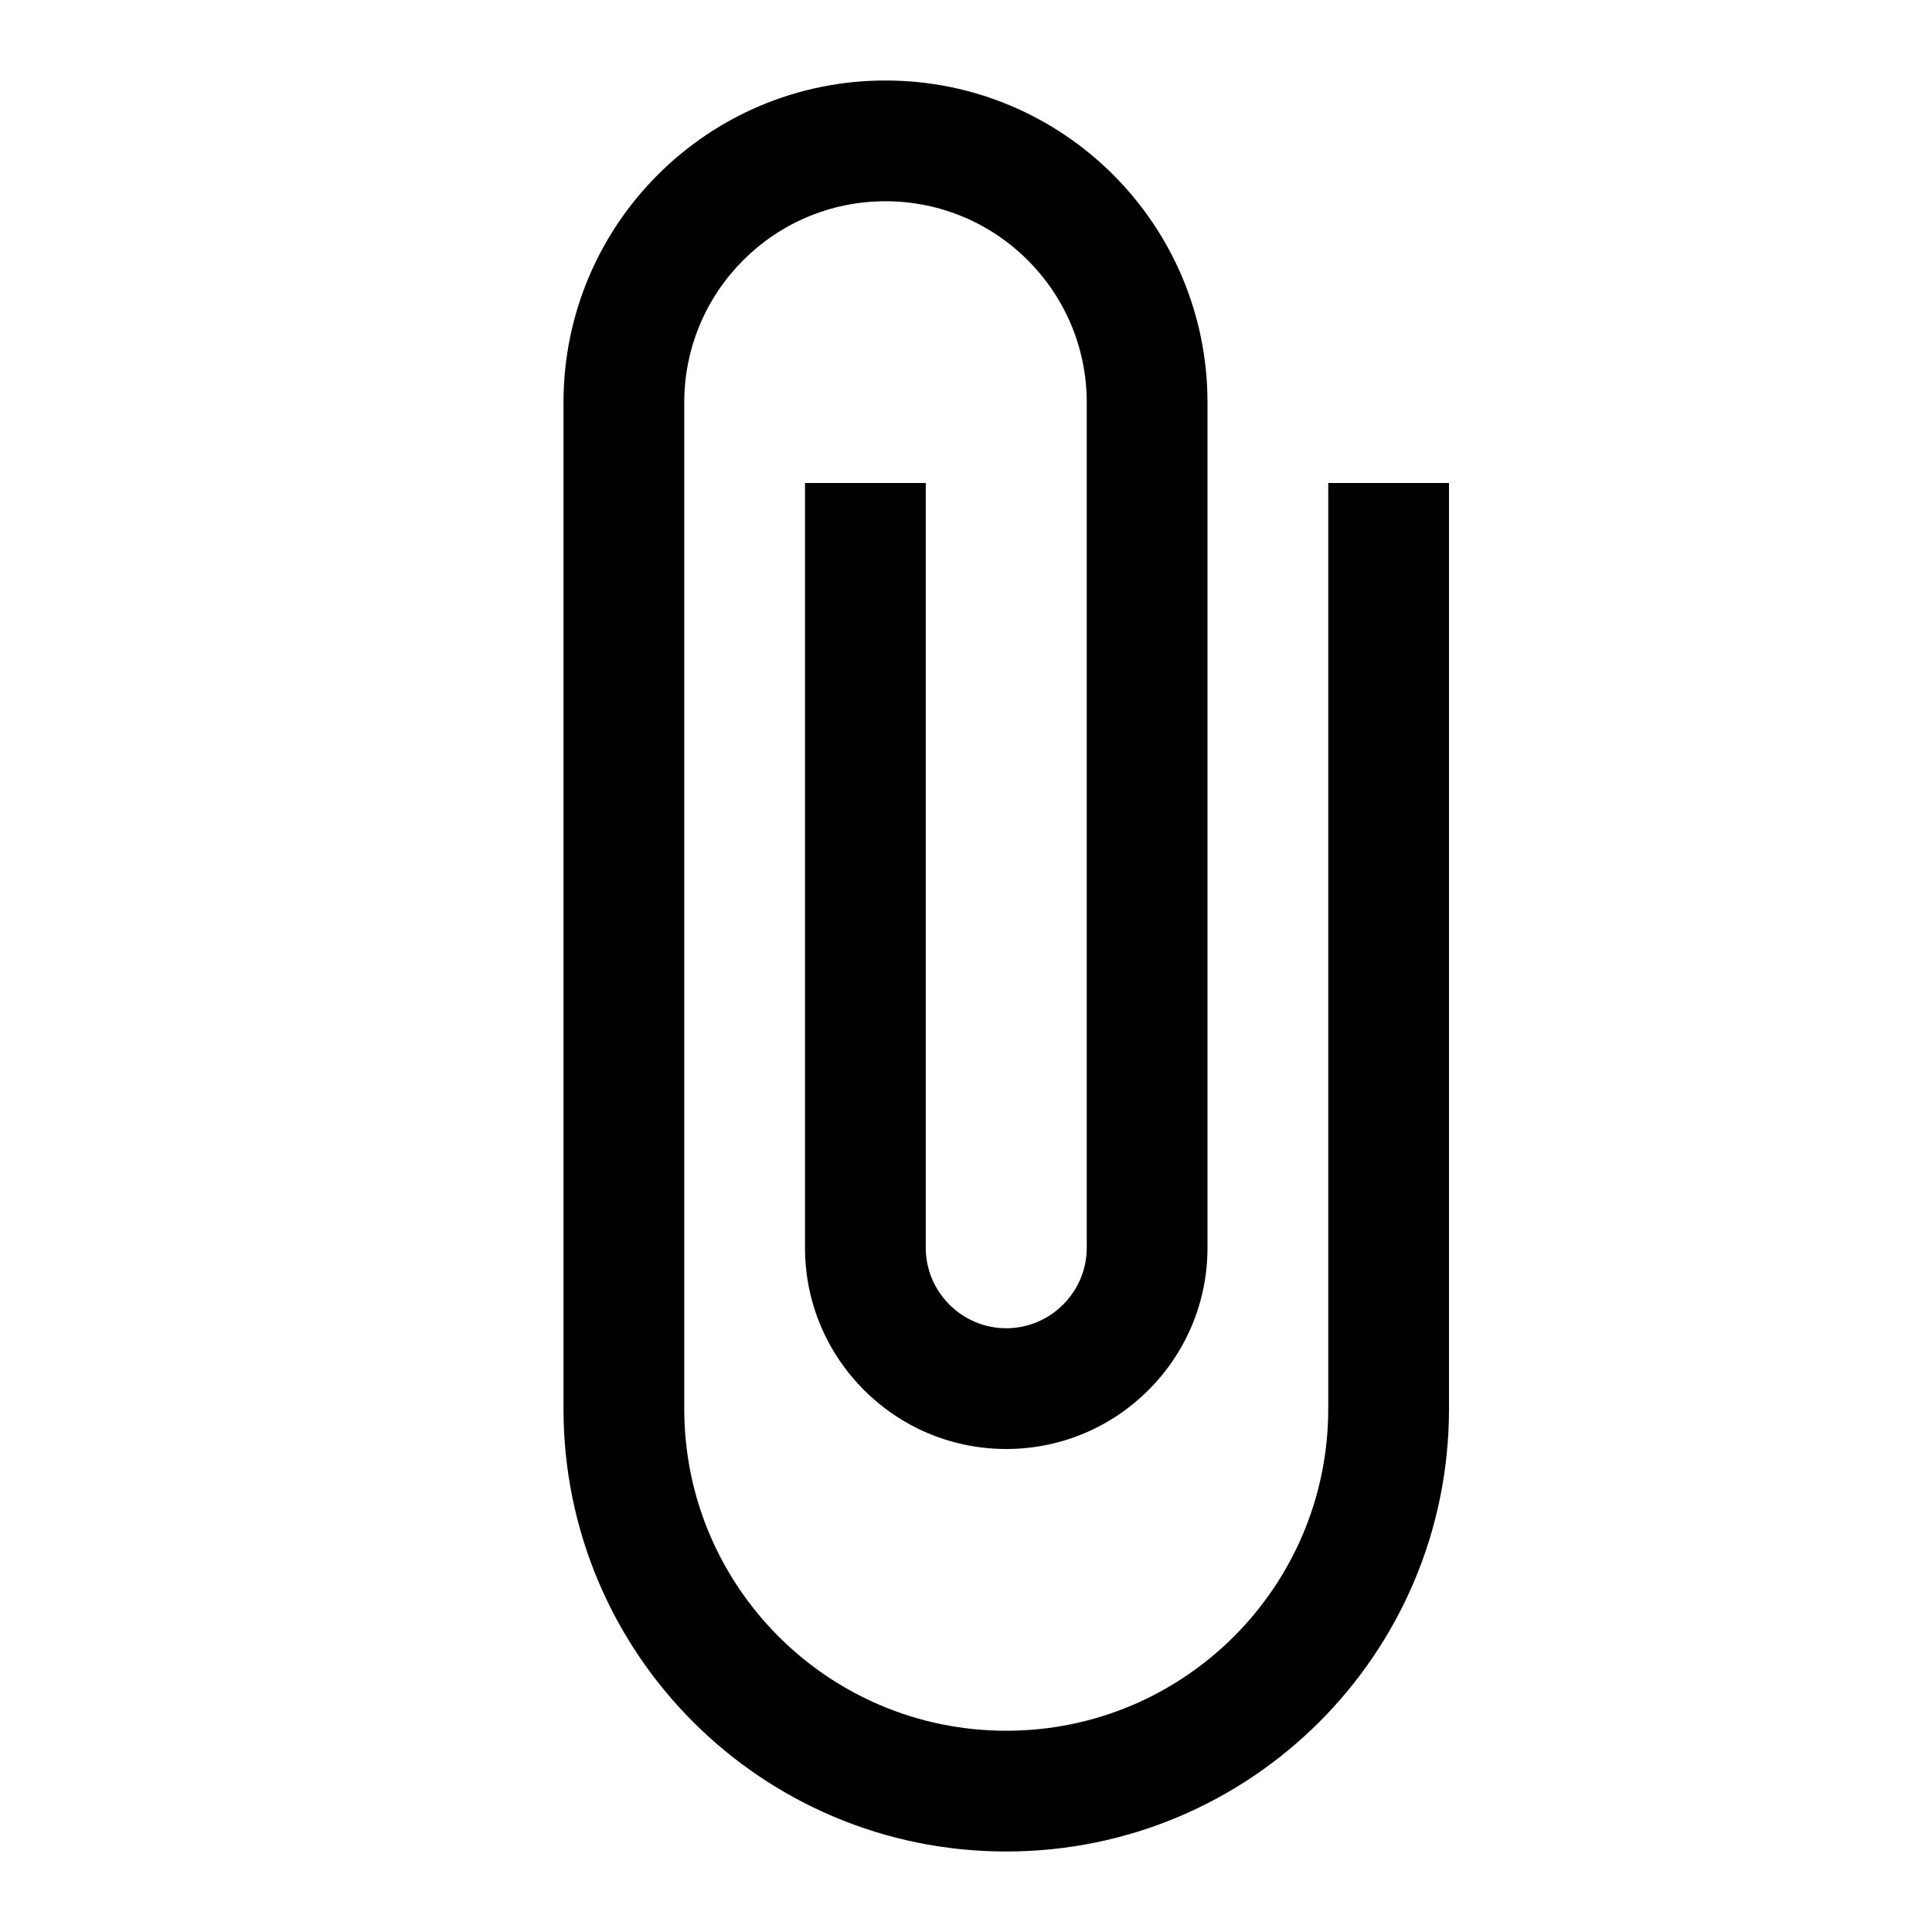
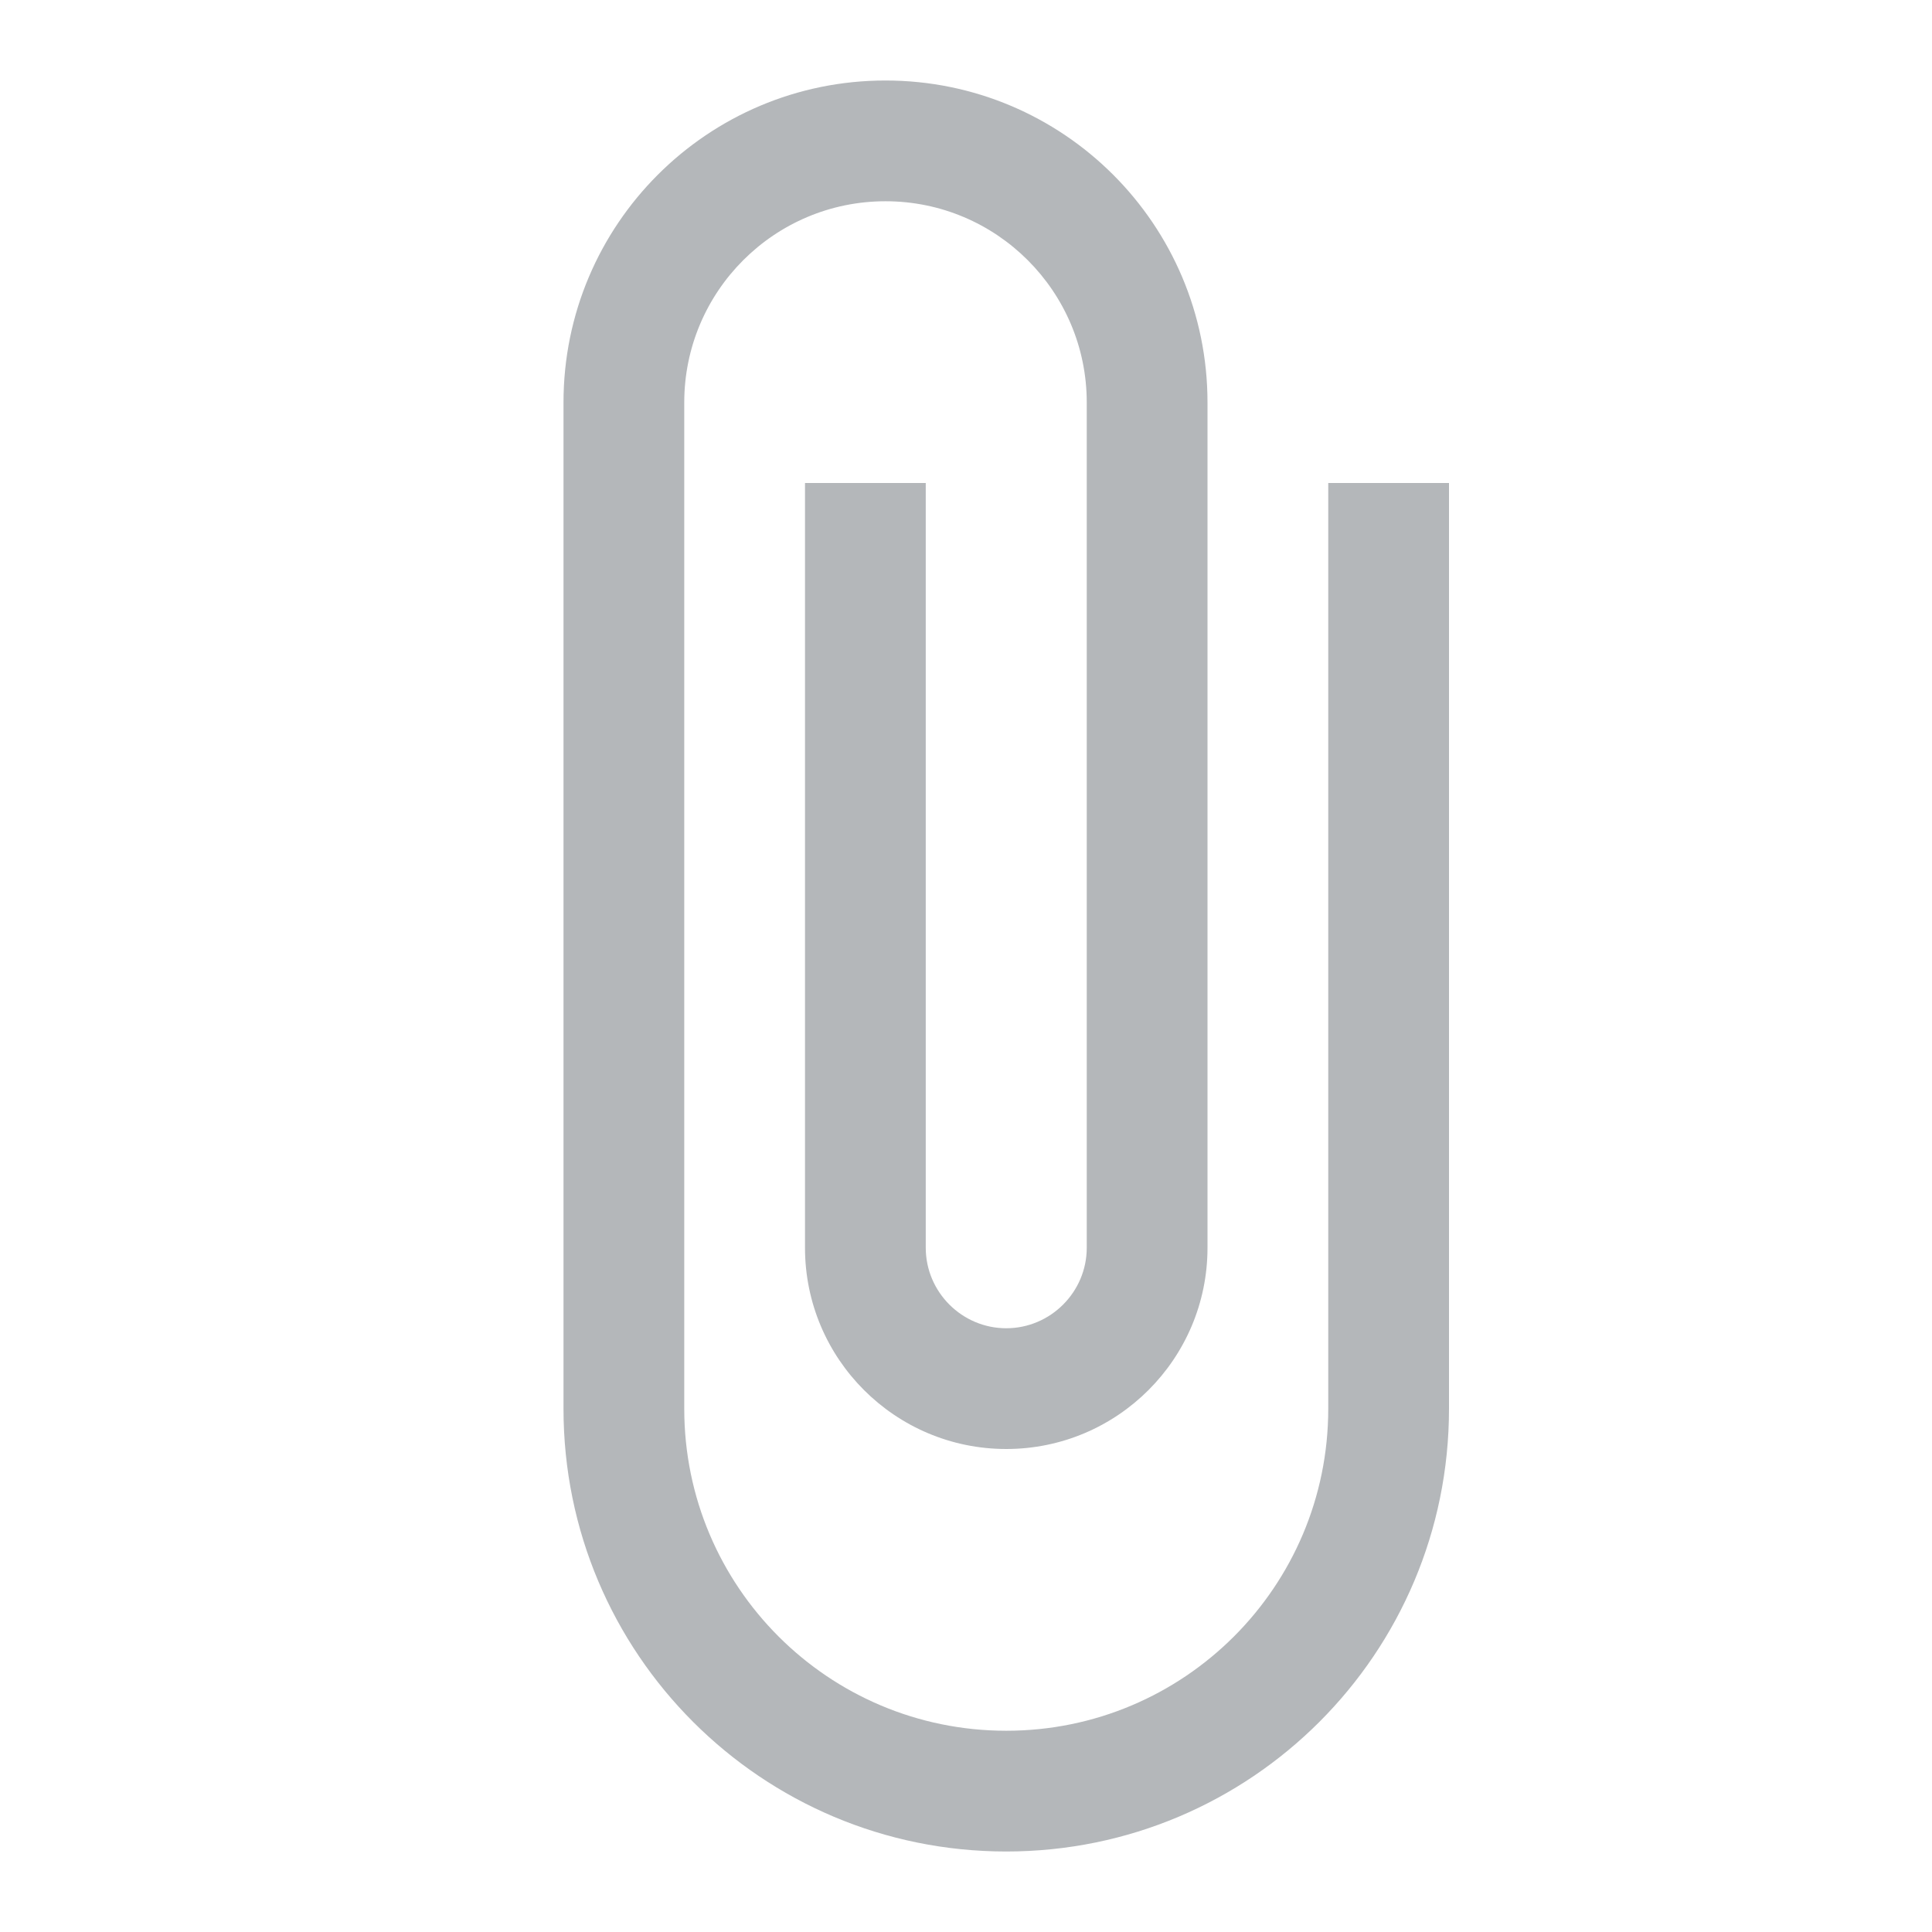
<svg xmlns="http://www.w3.org/2000/svg" width="24" height="24" viewBox="0 0 24 24">
-   <path d="M16.5 6v11.5c0 2.21-1.79 4-4 4s-4-1.79-4-4V5c0-1.38 1.12-2.5 2.5-2.5s2.5 1.12 2.5 2.5v10.5c0 .55-.45 1-1 1s-1-.45-1-1V6H10v9.5c0 1.38 1.12 2.5 2.5 2.5s2.5-1.12 2.5-2.5V5c0-2.21-1.79-4-4-4S7 2.79 7 5v12.5c0 3.04 2.46 5.5 5.5 5.5s5.5-2.46 5.5-5.5V6h-1.5z" />
+   <path fill="#B4B7BA" d="M16.5 6v11.5c0 2.21-1.79 4-4 4s-4-1.79-4-4V5c0-1.38 1.12-2.5 2.5-2.5s2.5 1.12 2.5 2.5v10.5c0 .55-.45 1-1 1s-1-.45-1-1V6H10v9.5c0 1.38 1.12 2.5 2.5 2.5s2.5-1.12 2.5-2.5V5c0-2.21-1.79-4-4-4S7 2.79 7 5v12.5c0 3.04 2.46 5.5 5.5 5.5s5.5-2.46 5.5-5.5V6h-1.5z" />
  <path d="M0 0h24v24H0z" fill="none" />
</svg>
